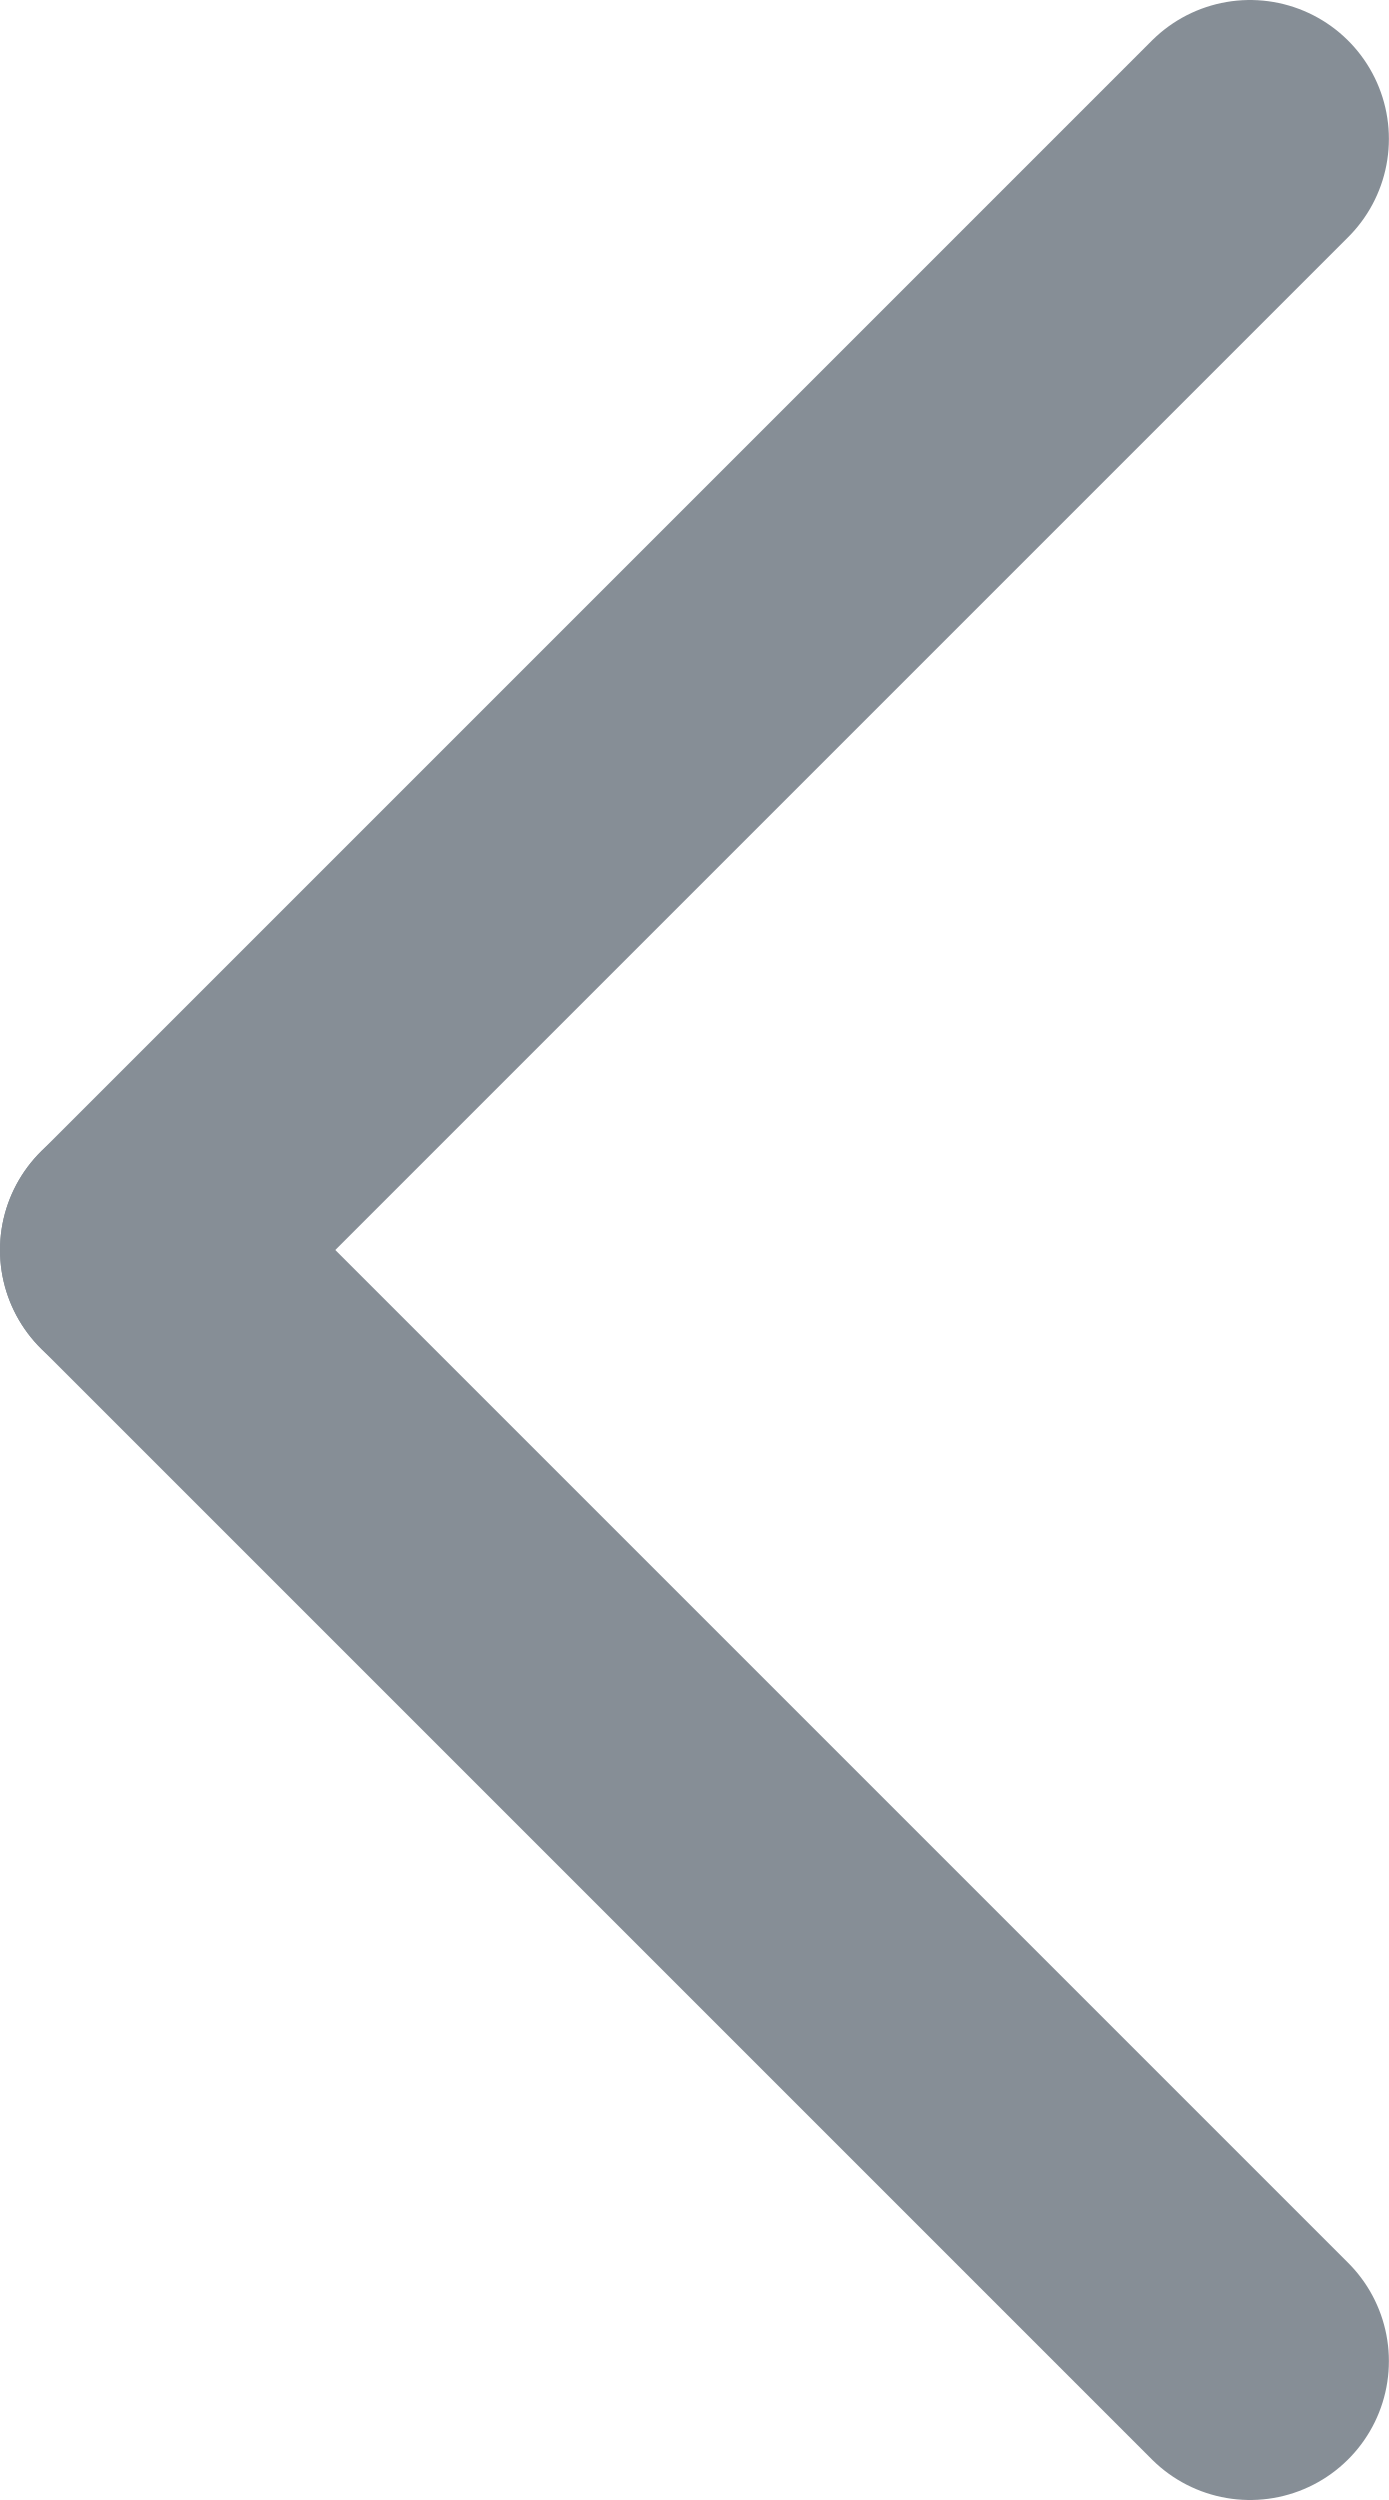
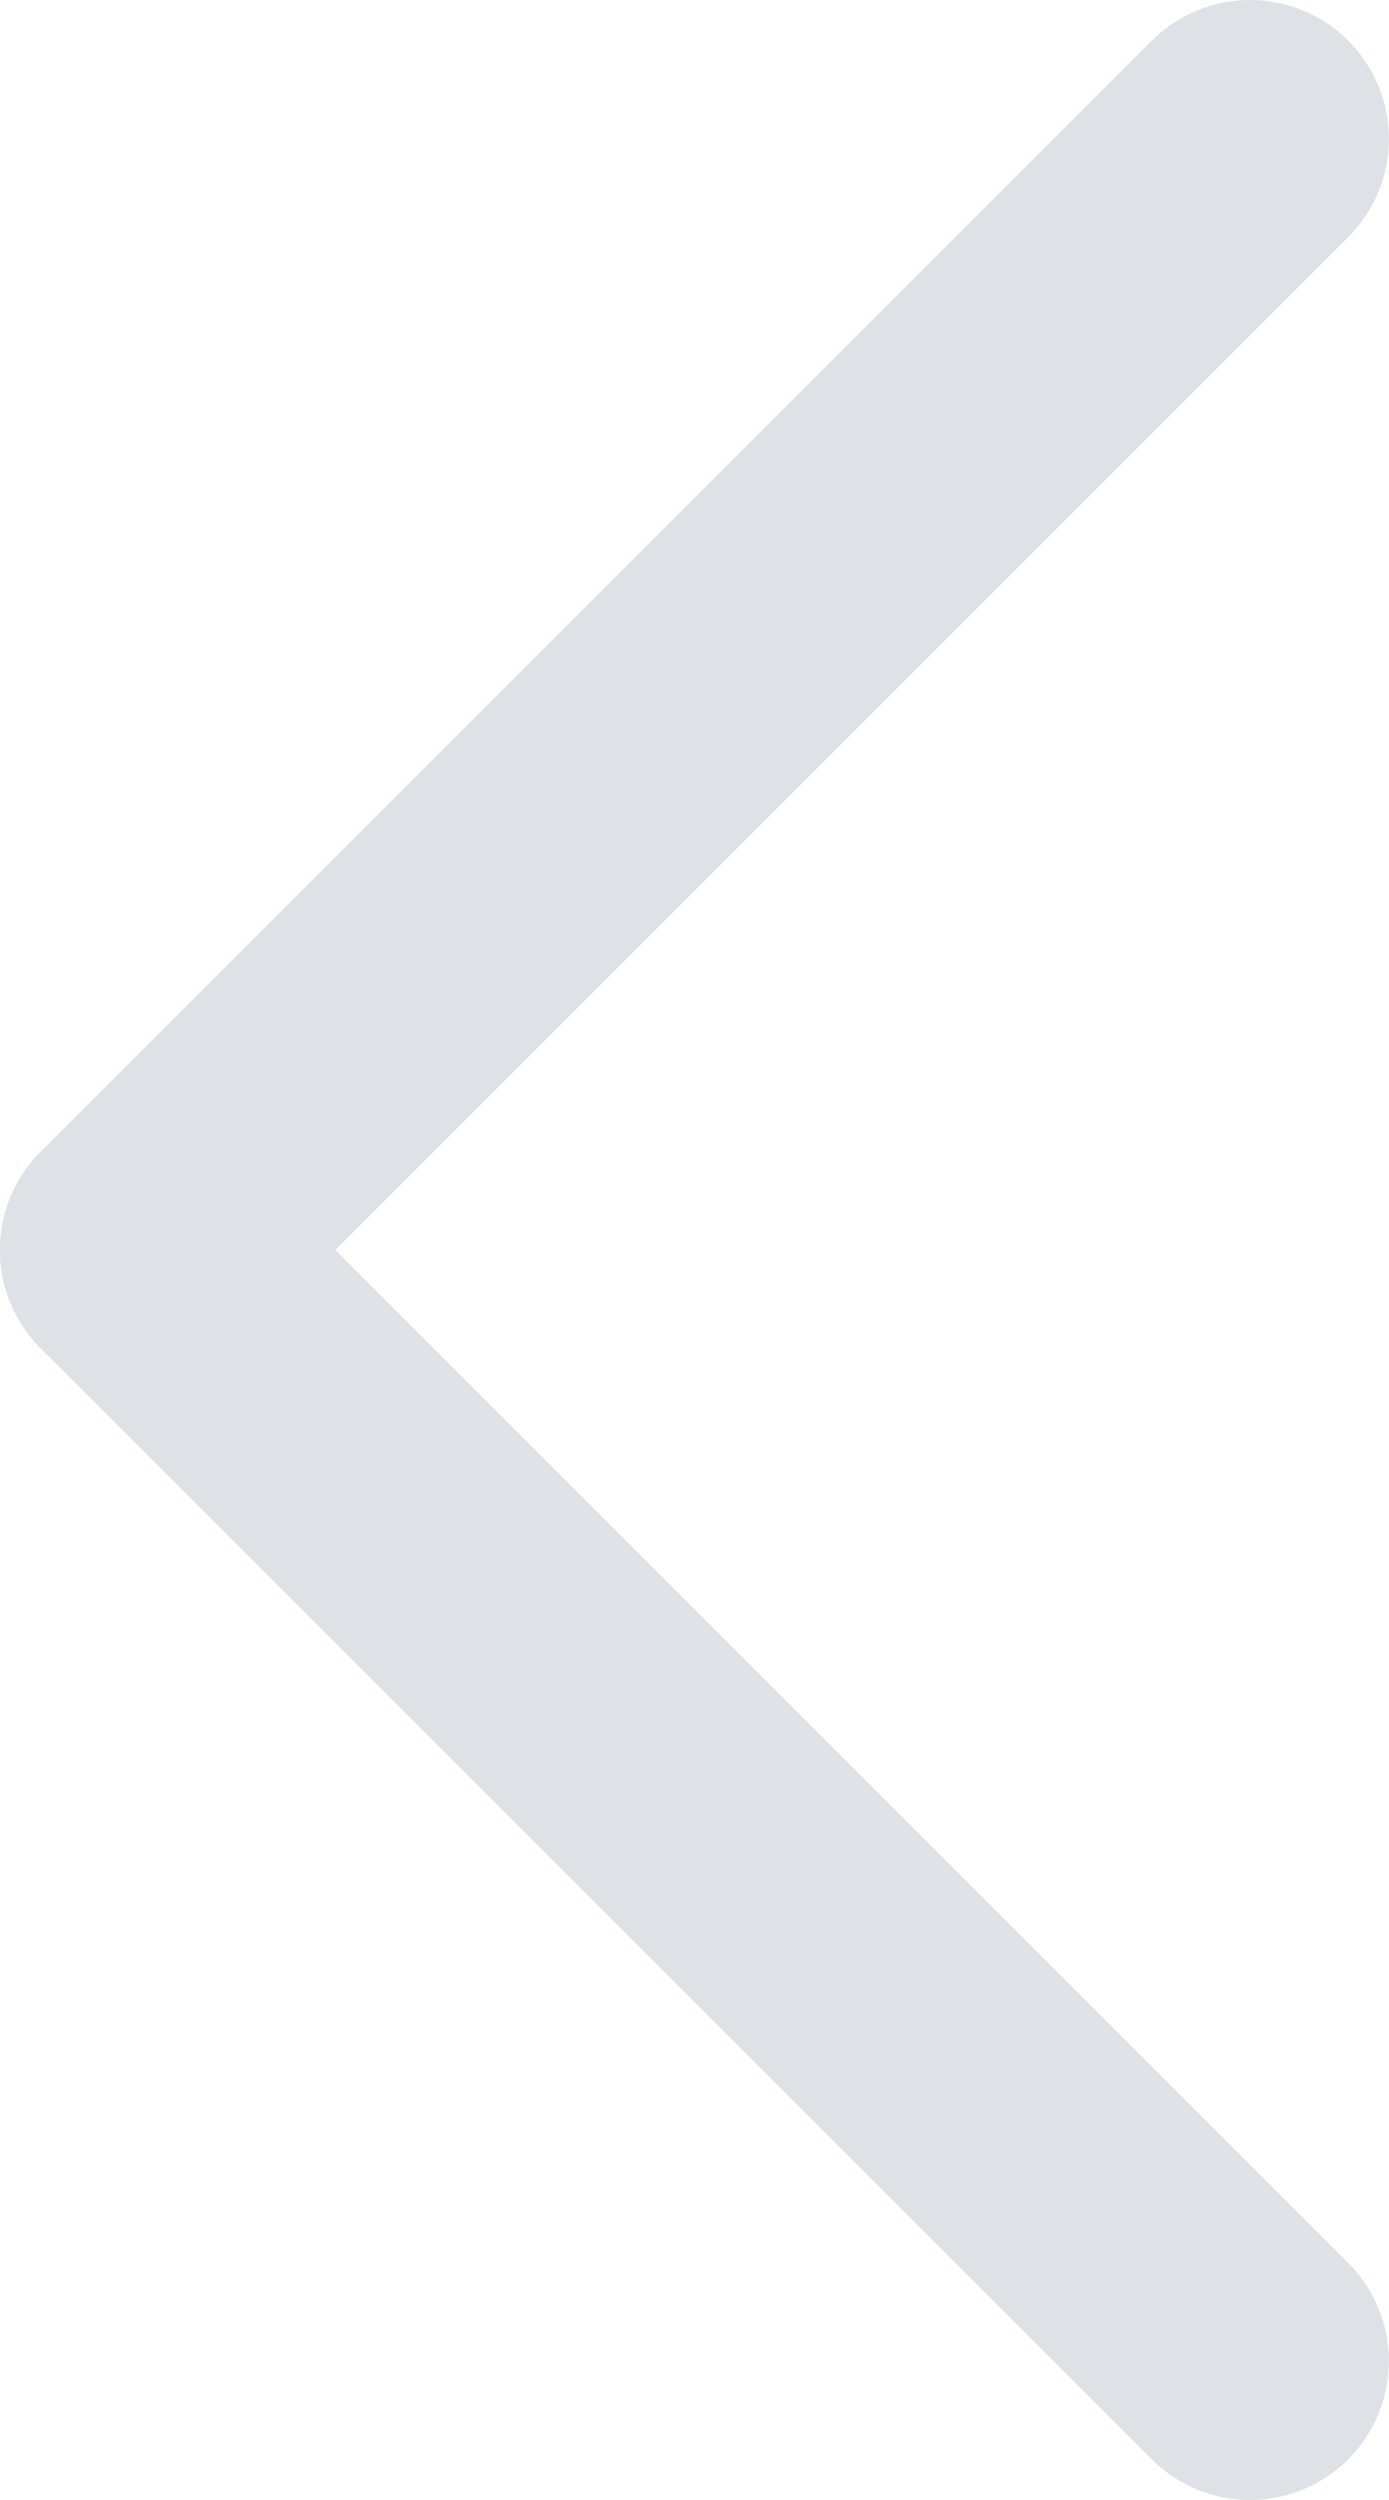
<svg xmlns="http://www.w3.org/2000/svg" width="10" height="18" viewBox="0 0 10 18" fill="none">
-   <g id="shape">
-     <path id="Vector" d="M9 1L1 9" stroke="#868E96" stroke-width="2" stroke-linecap="round" stroke-linejoin="round" />
-     <path id="Vector_2" d="M1 9L9 17" stroke="#868E96" stroke-width="2" stroke-linecap="round" stroke-linejoin="round" />
-   </g>
+   <path d="M9 1L1 9" stroke="#DEE2E6" stroke-width="2" stroke-linecap="round" stroke-linejoin="round" />
+   <path d="M1 9L9 17" stroke="#DEE2E6" stroke-width="2" stroke-linecap="round" stroke-linejoin="round" />
</svg>
